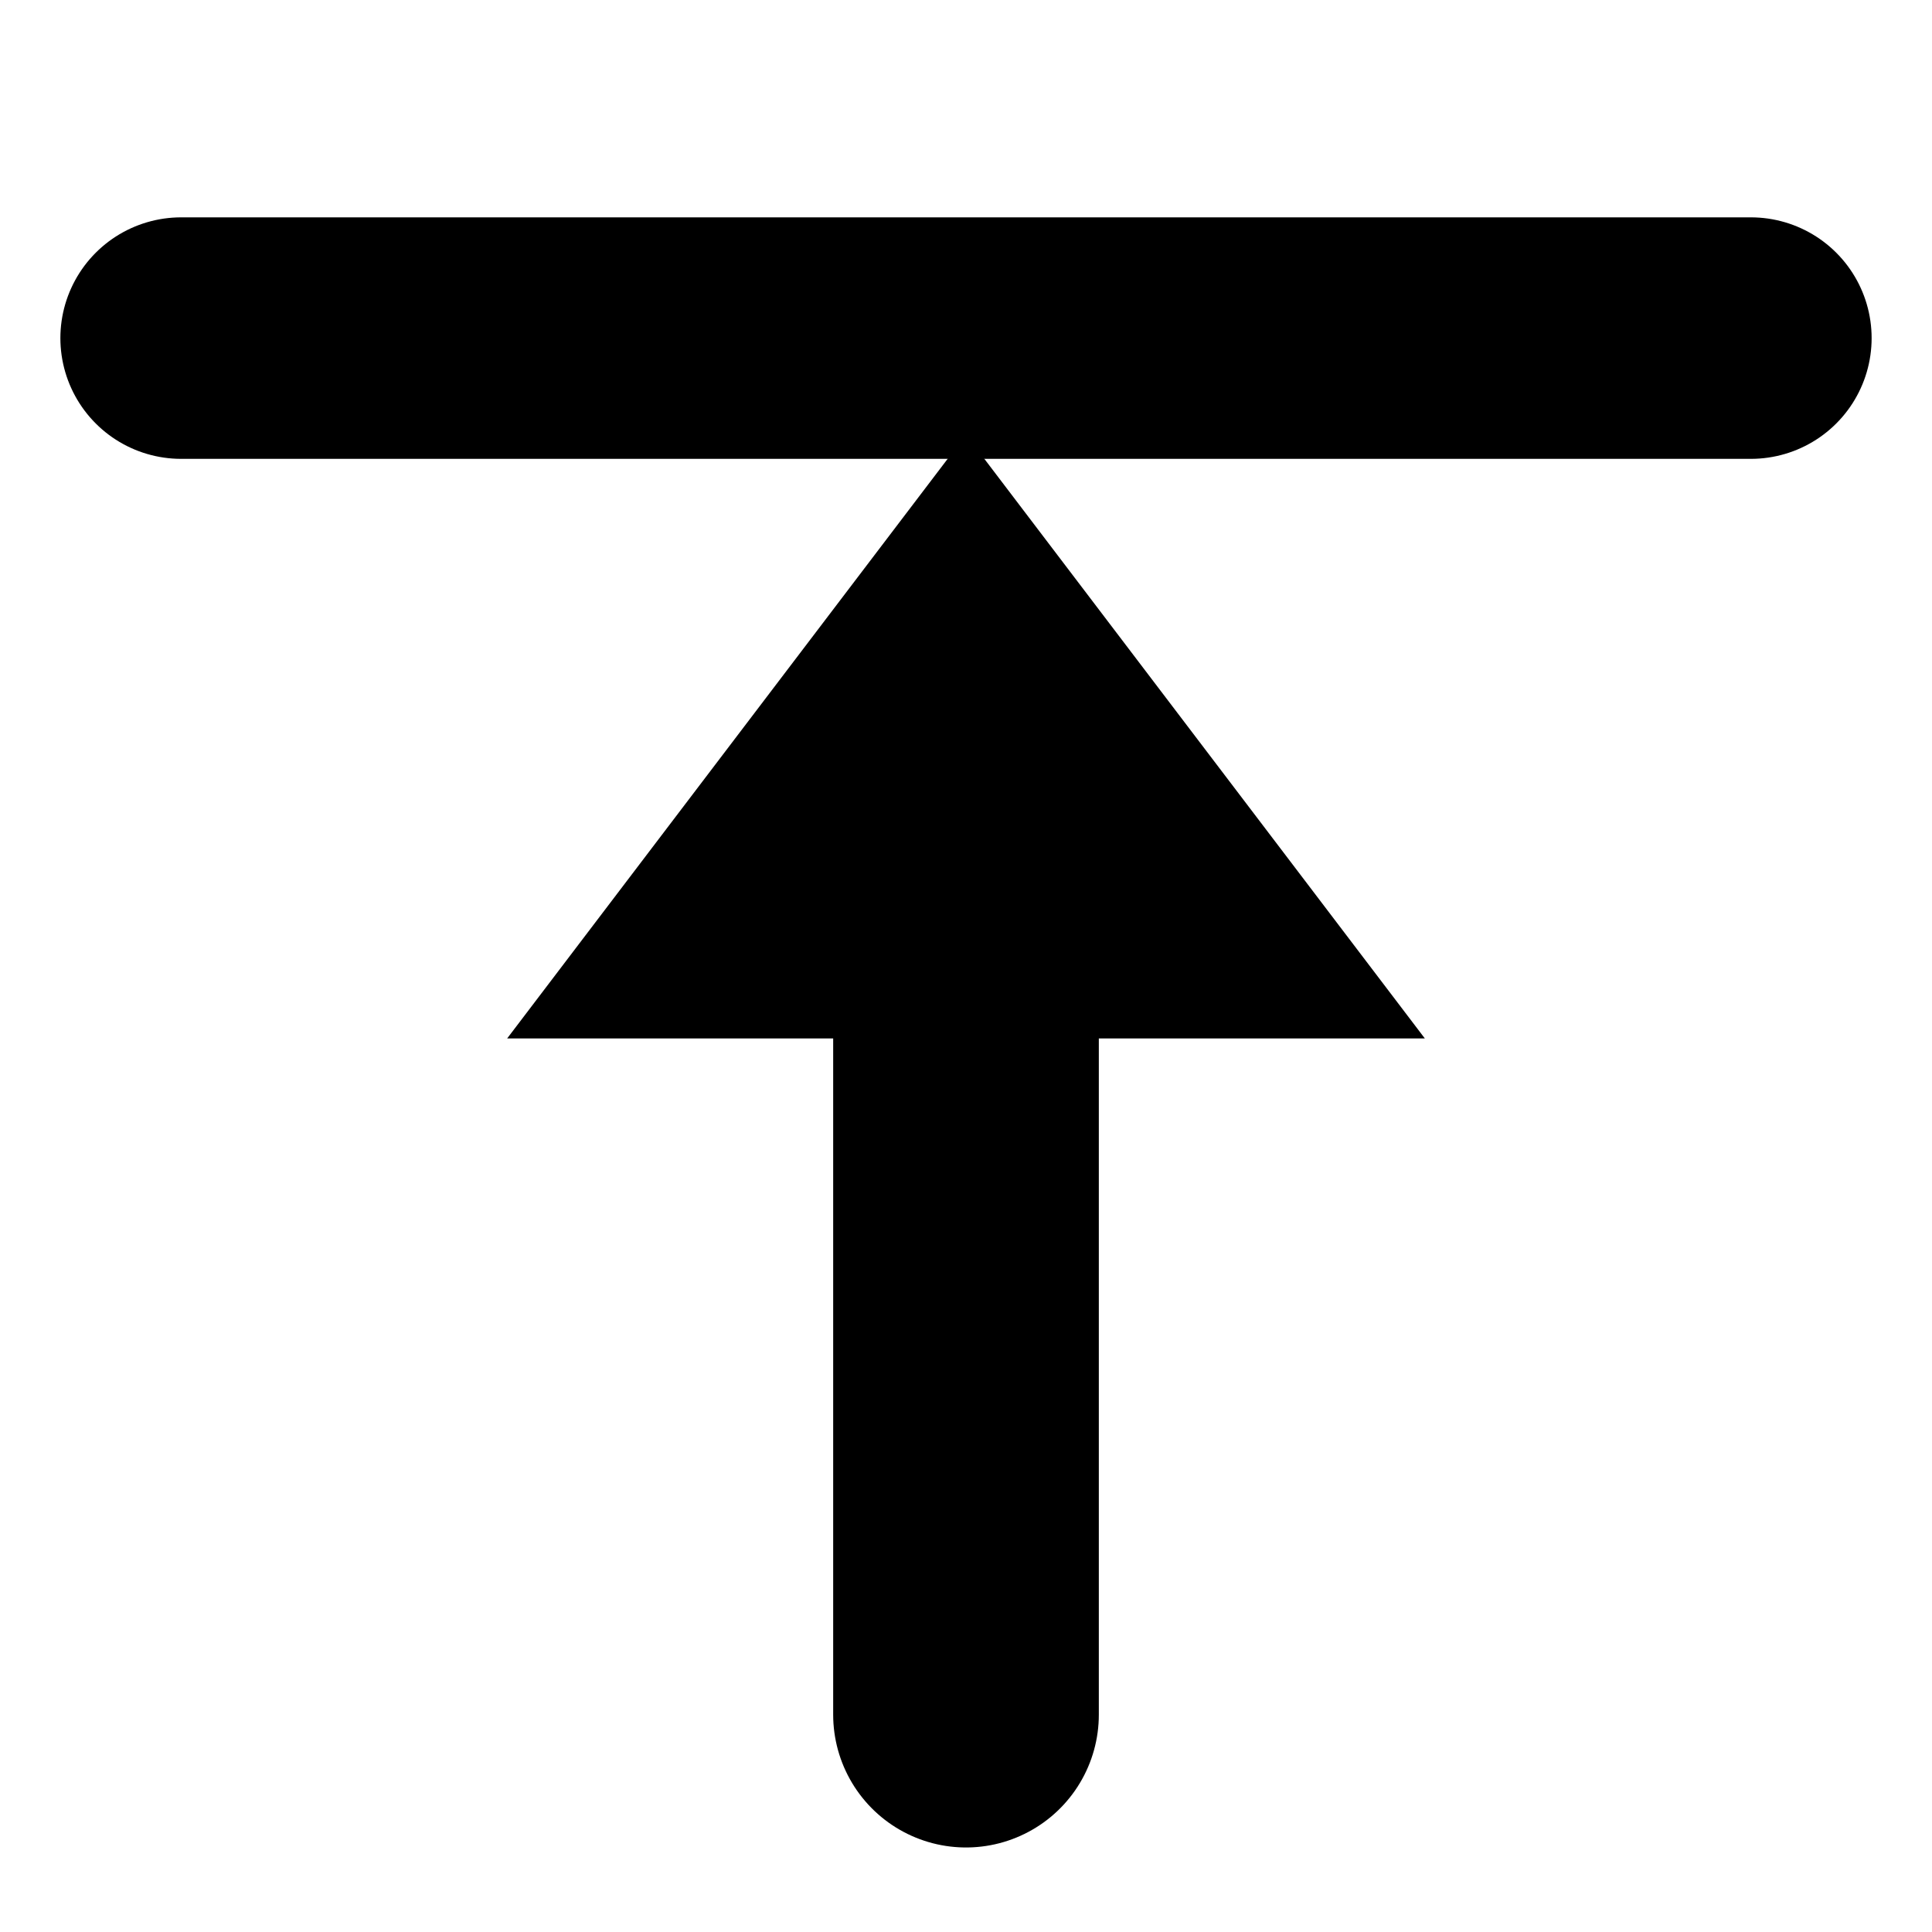
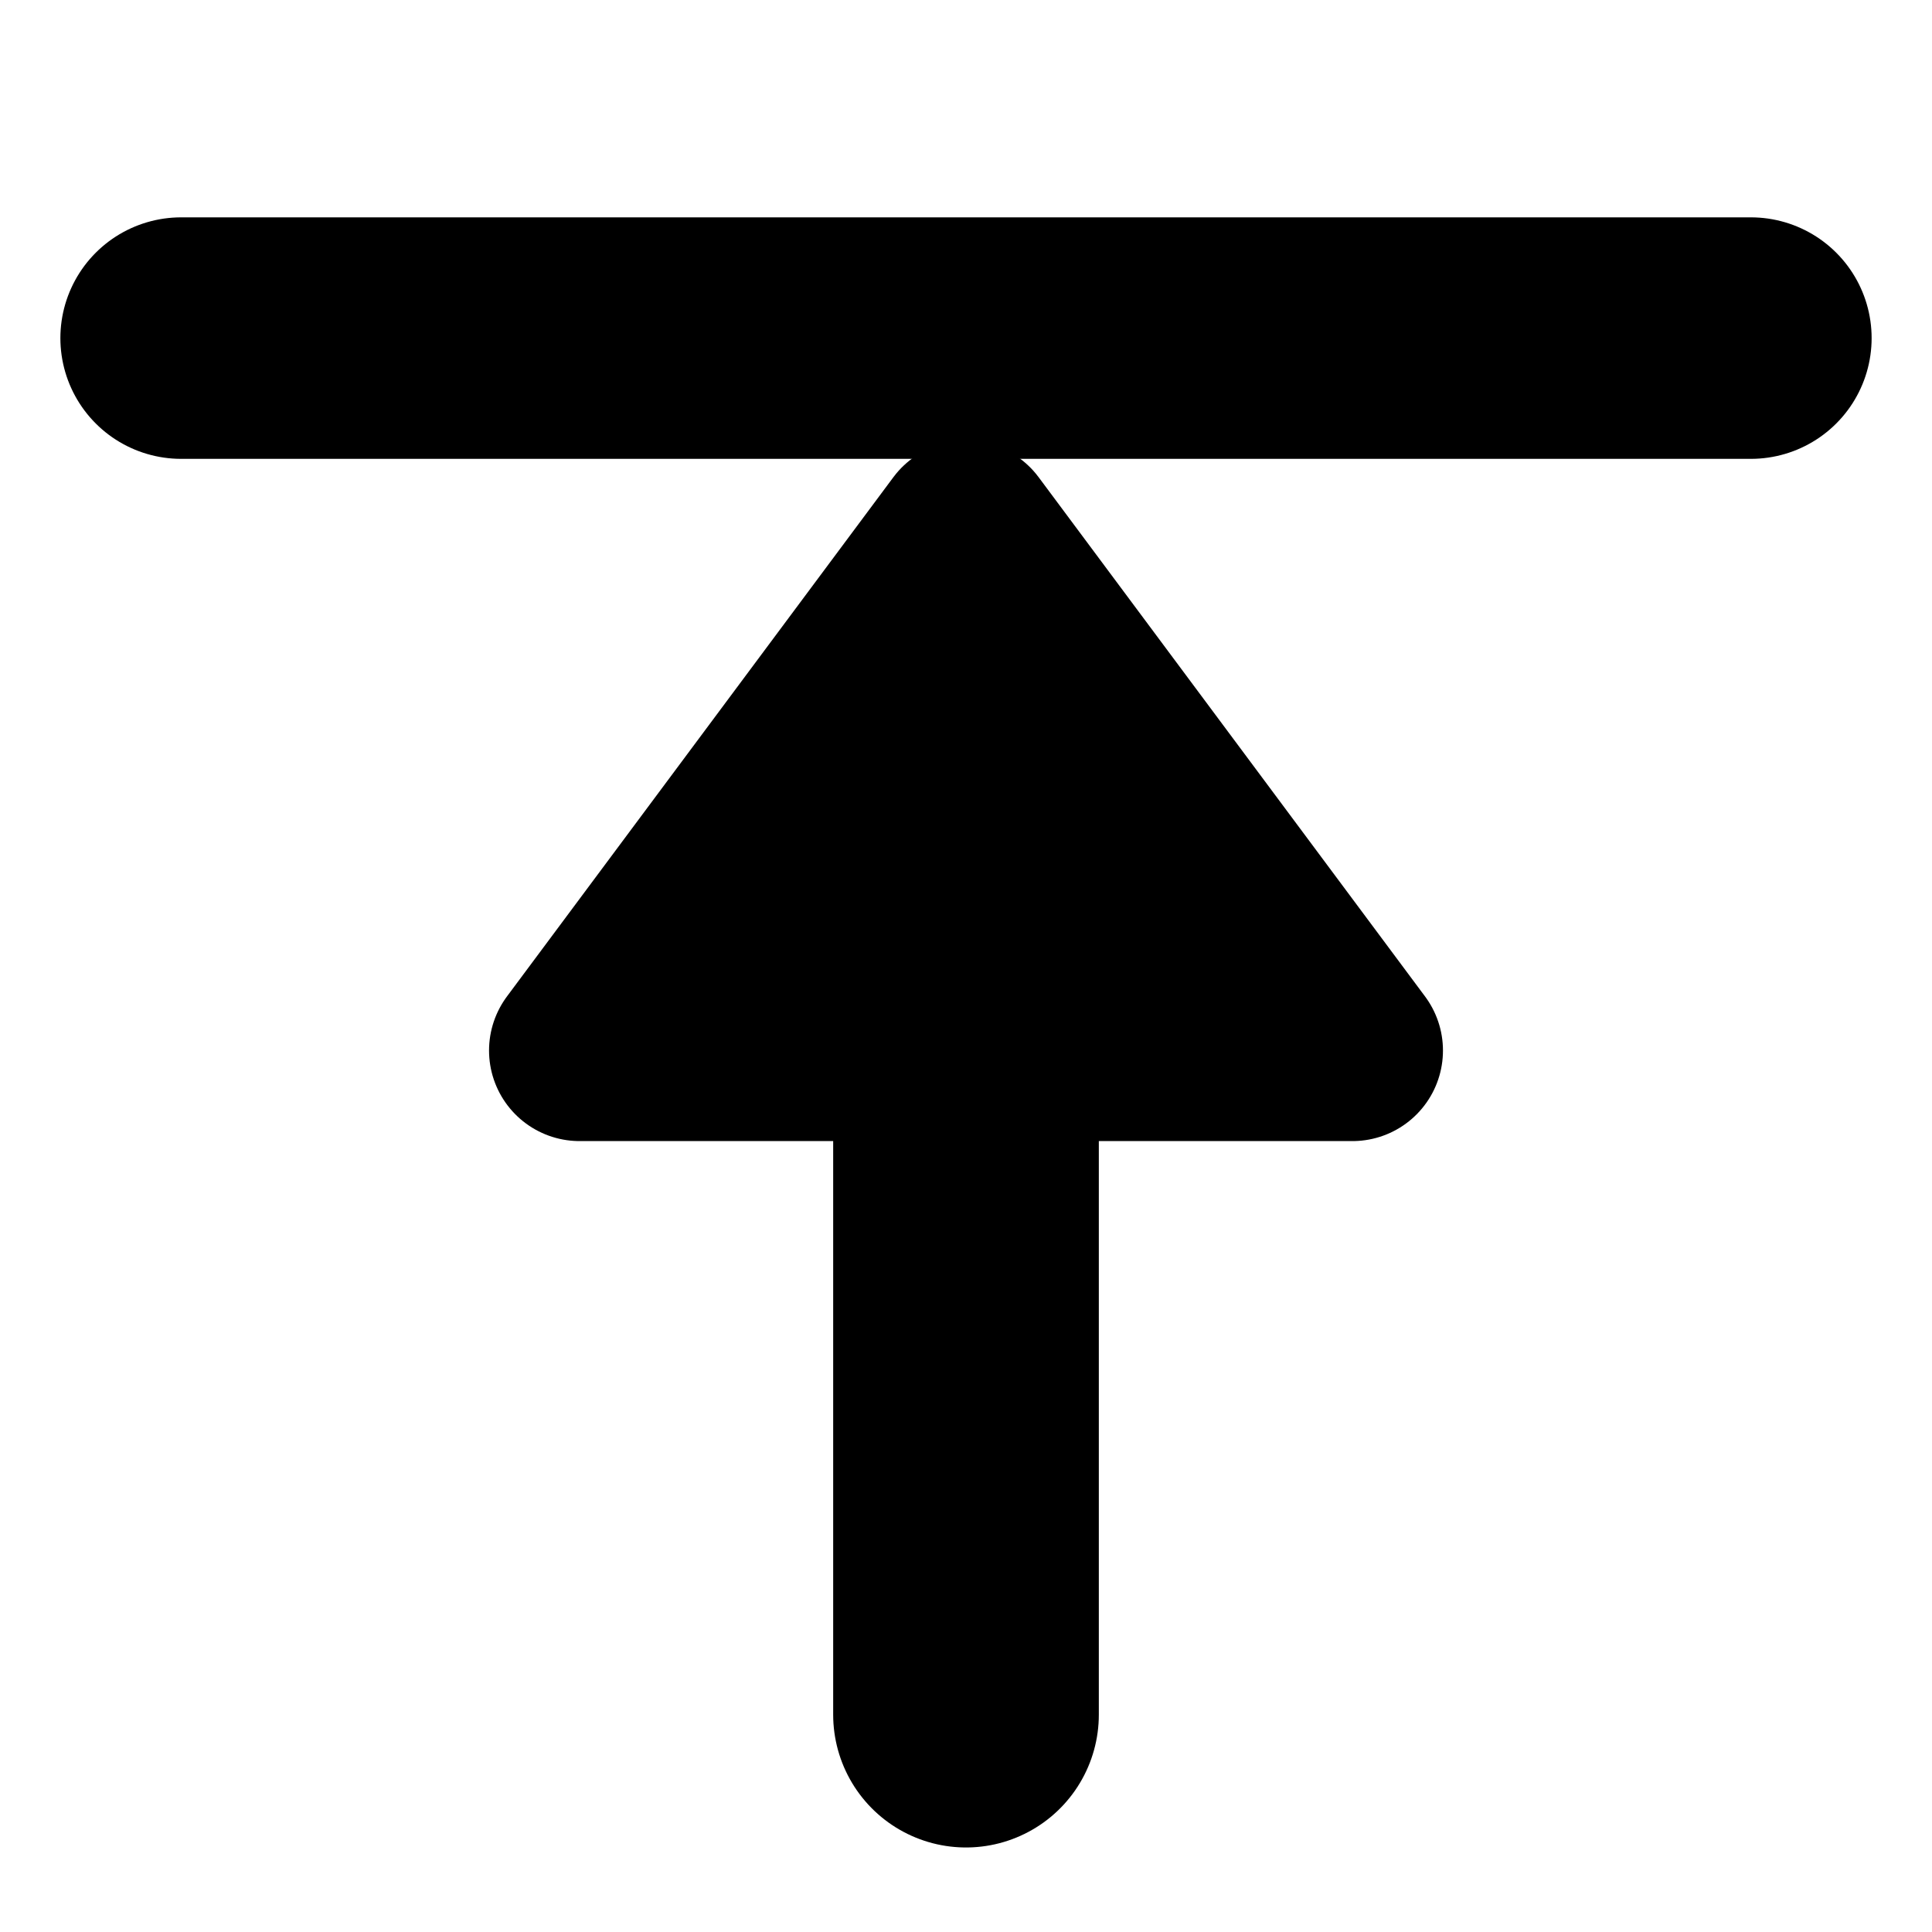
<svg xmlns="http://www.w3.org/2000/svg" width="16" height="16" viewBox="0 0 16 16">
  <path fill="none" stroke="currentColor" stroke-width="2" stroke-linecap="round" d="M1.5 2.8h13" />
  <path fill="none" stroke="currentColor" stroke-width="2.2" stroke-linecap="round" d="M8 14.2V7.4" />
-   <path fill="currentColor" d="M8 3.6 11.8 8.6H4.2z" />
+   <path fill="currentColor" stroke="currentColor" stroke-width="1.5" stroke-linejoin="round" d="M8 4.4 11.2 8.7H4.8z" />
</svg>
